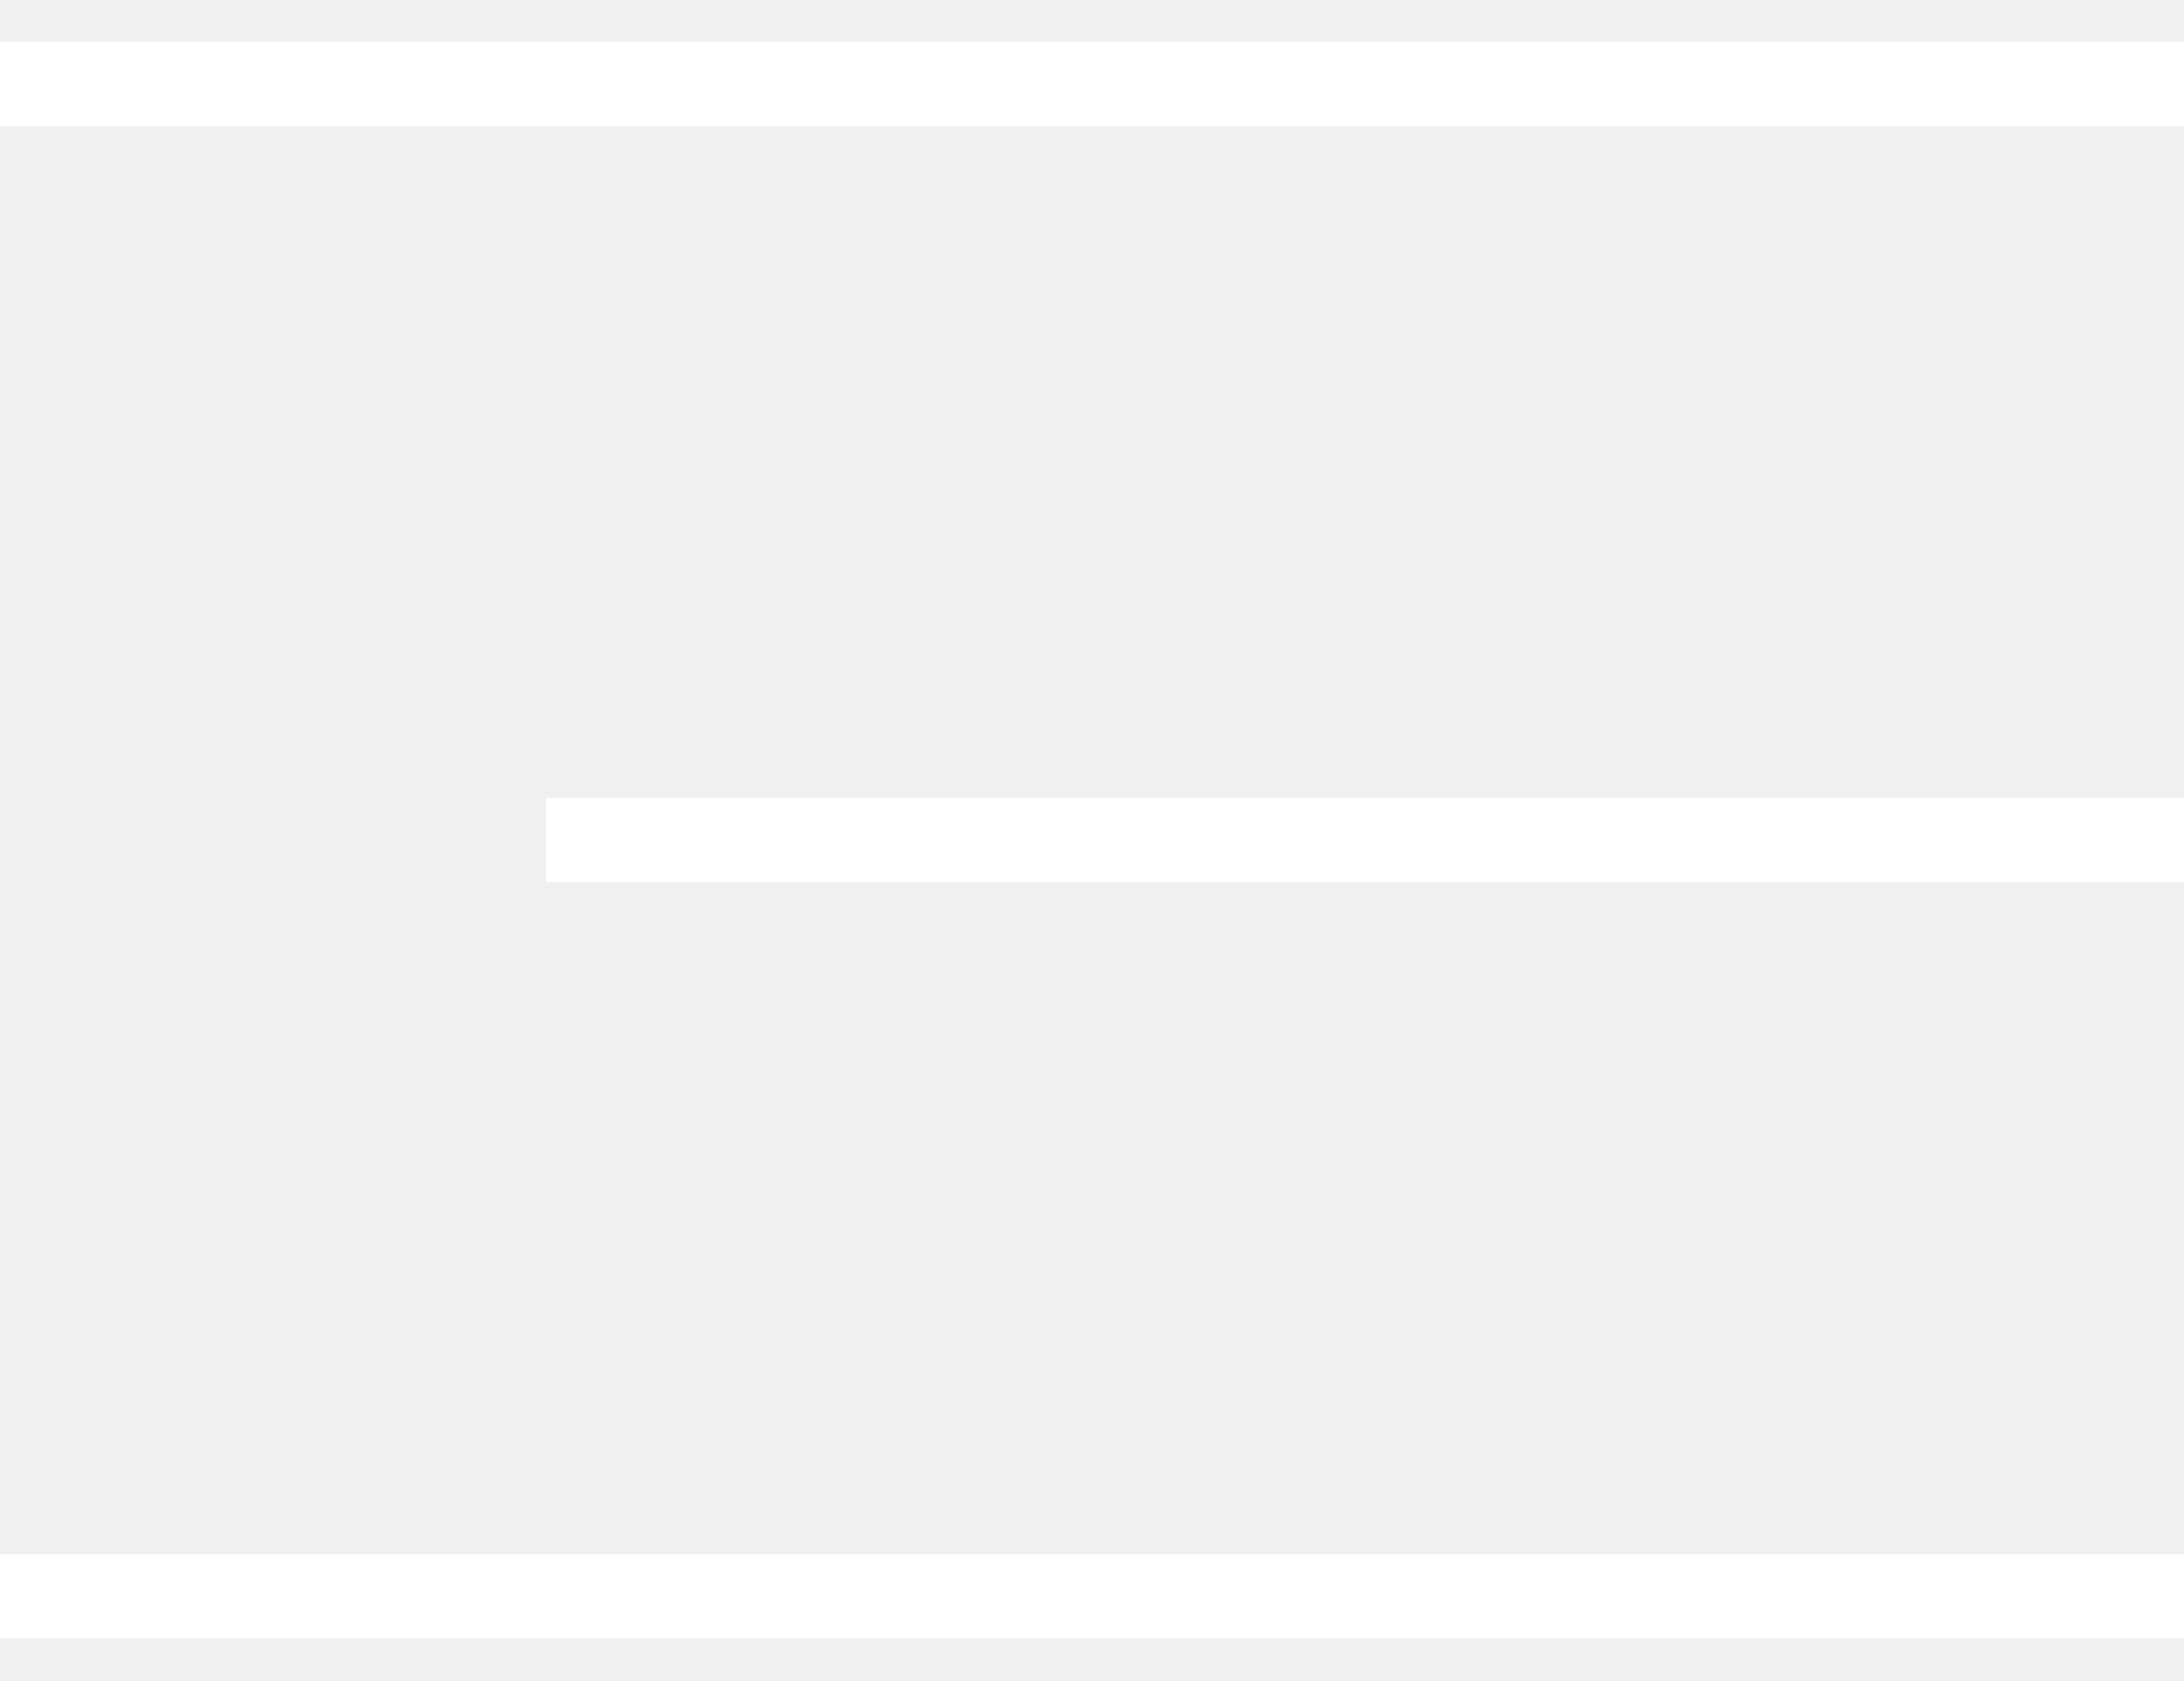
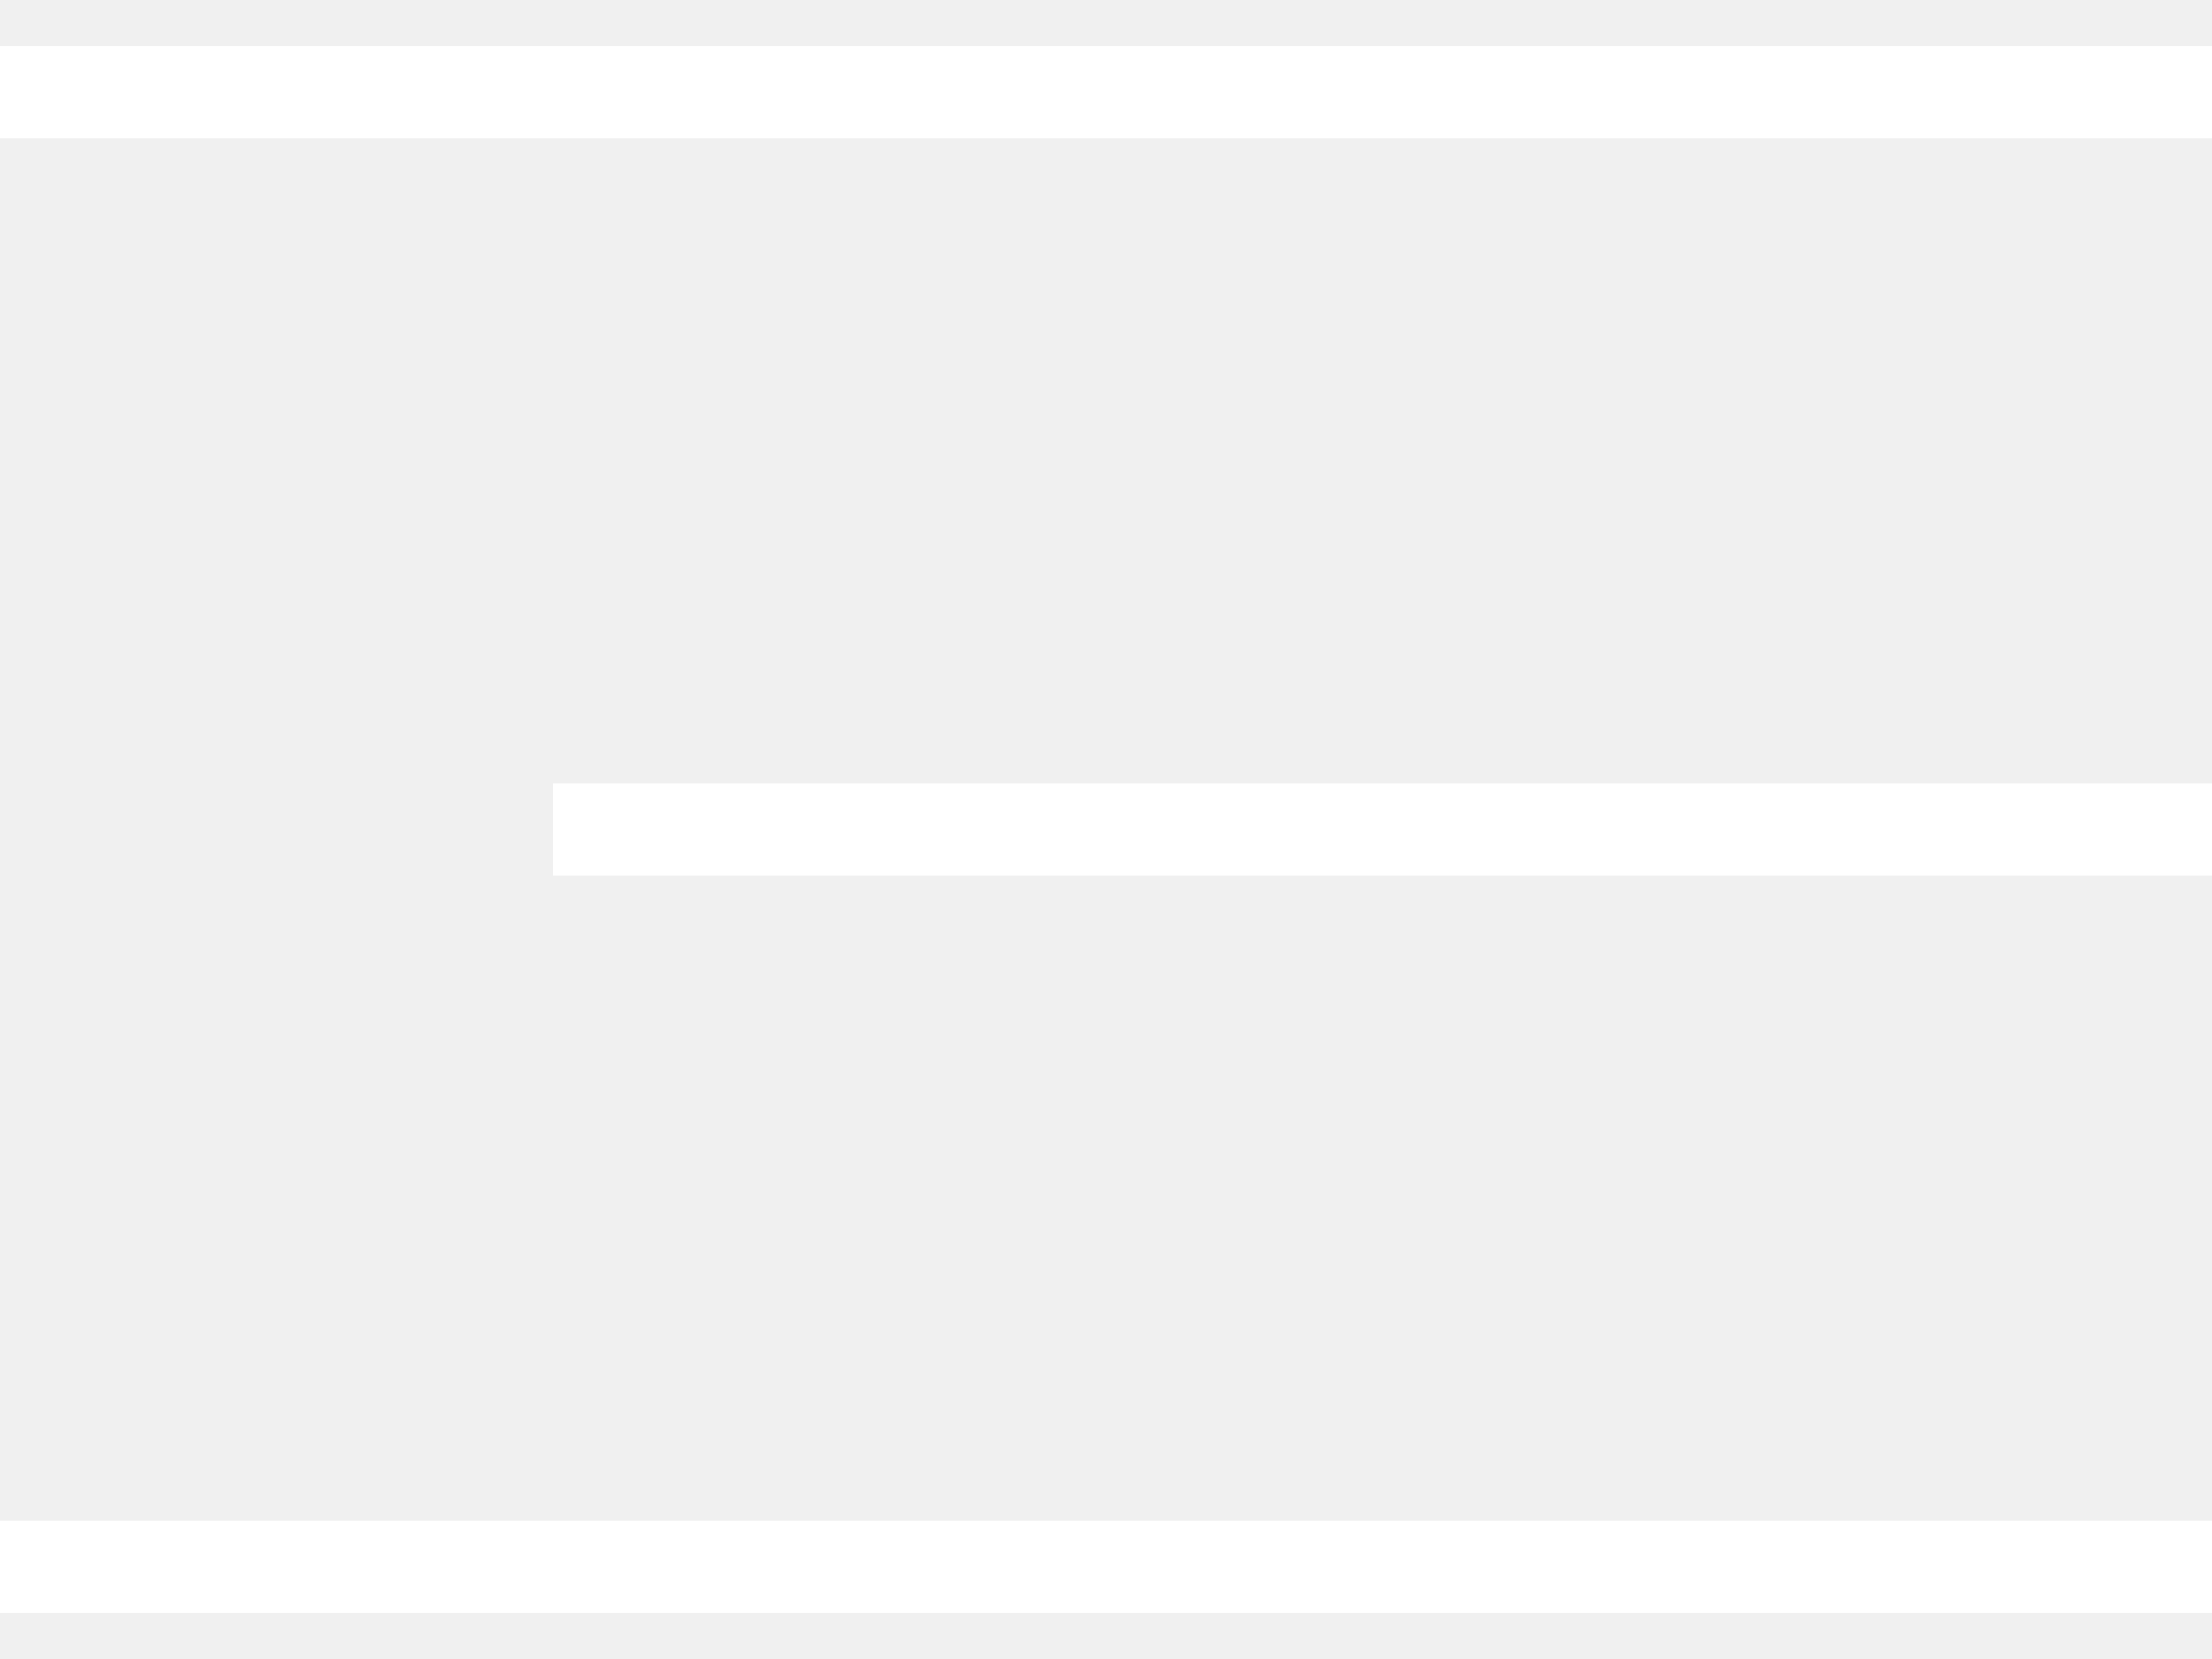
- <svg xmlns="http://www.w3.org/2000/svg" width="26" height="20" viewBox="0 0 26 20" fill="none">
-   <path d="M0 1H26" stroke="white" />
-   <path d="M6.5 9.999H26" stroke="white" />
-   <path d="M0 19.001H26" stroke="white" />
+ <svg xmlns="http://www.w3.org/2000/svg" width="24" height="18" viewBox="0 0 24 18" fill="none">
+   <path d="M0 1H24" stroke="white" />
+   <path d="M6 9H24" stroke="white" />
+   <path d="M0 17H24" stroke="white" />
</svg>
